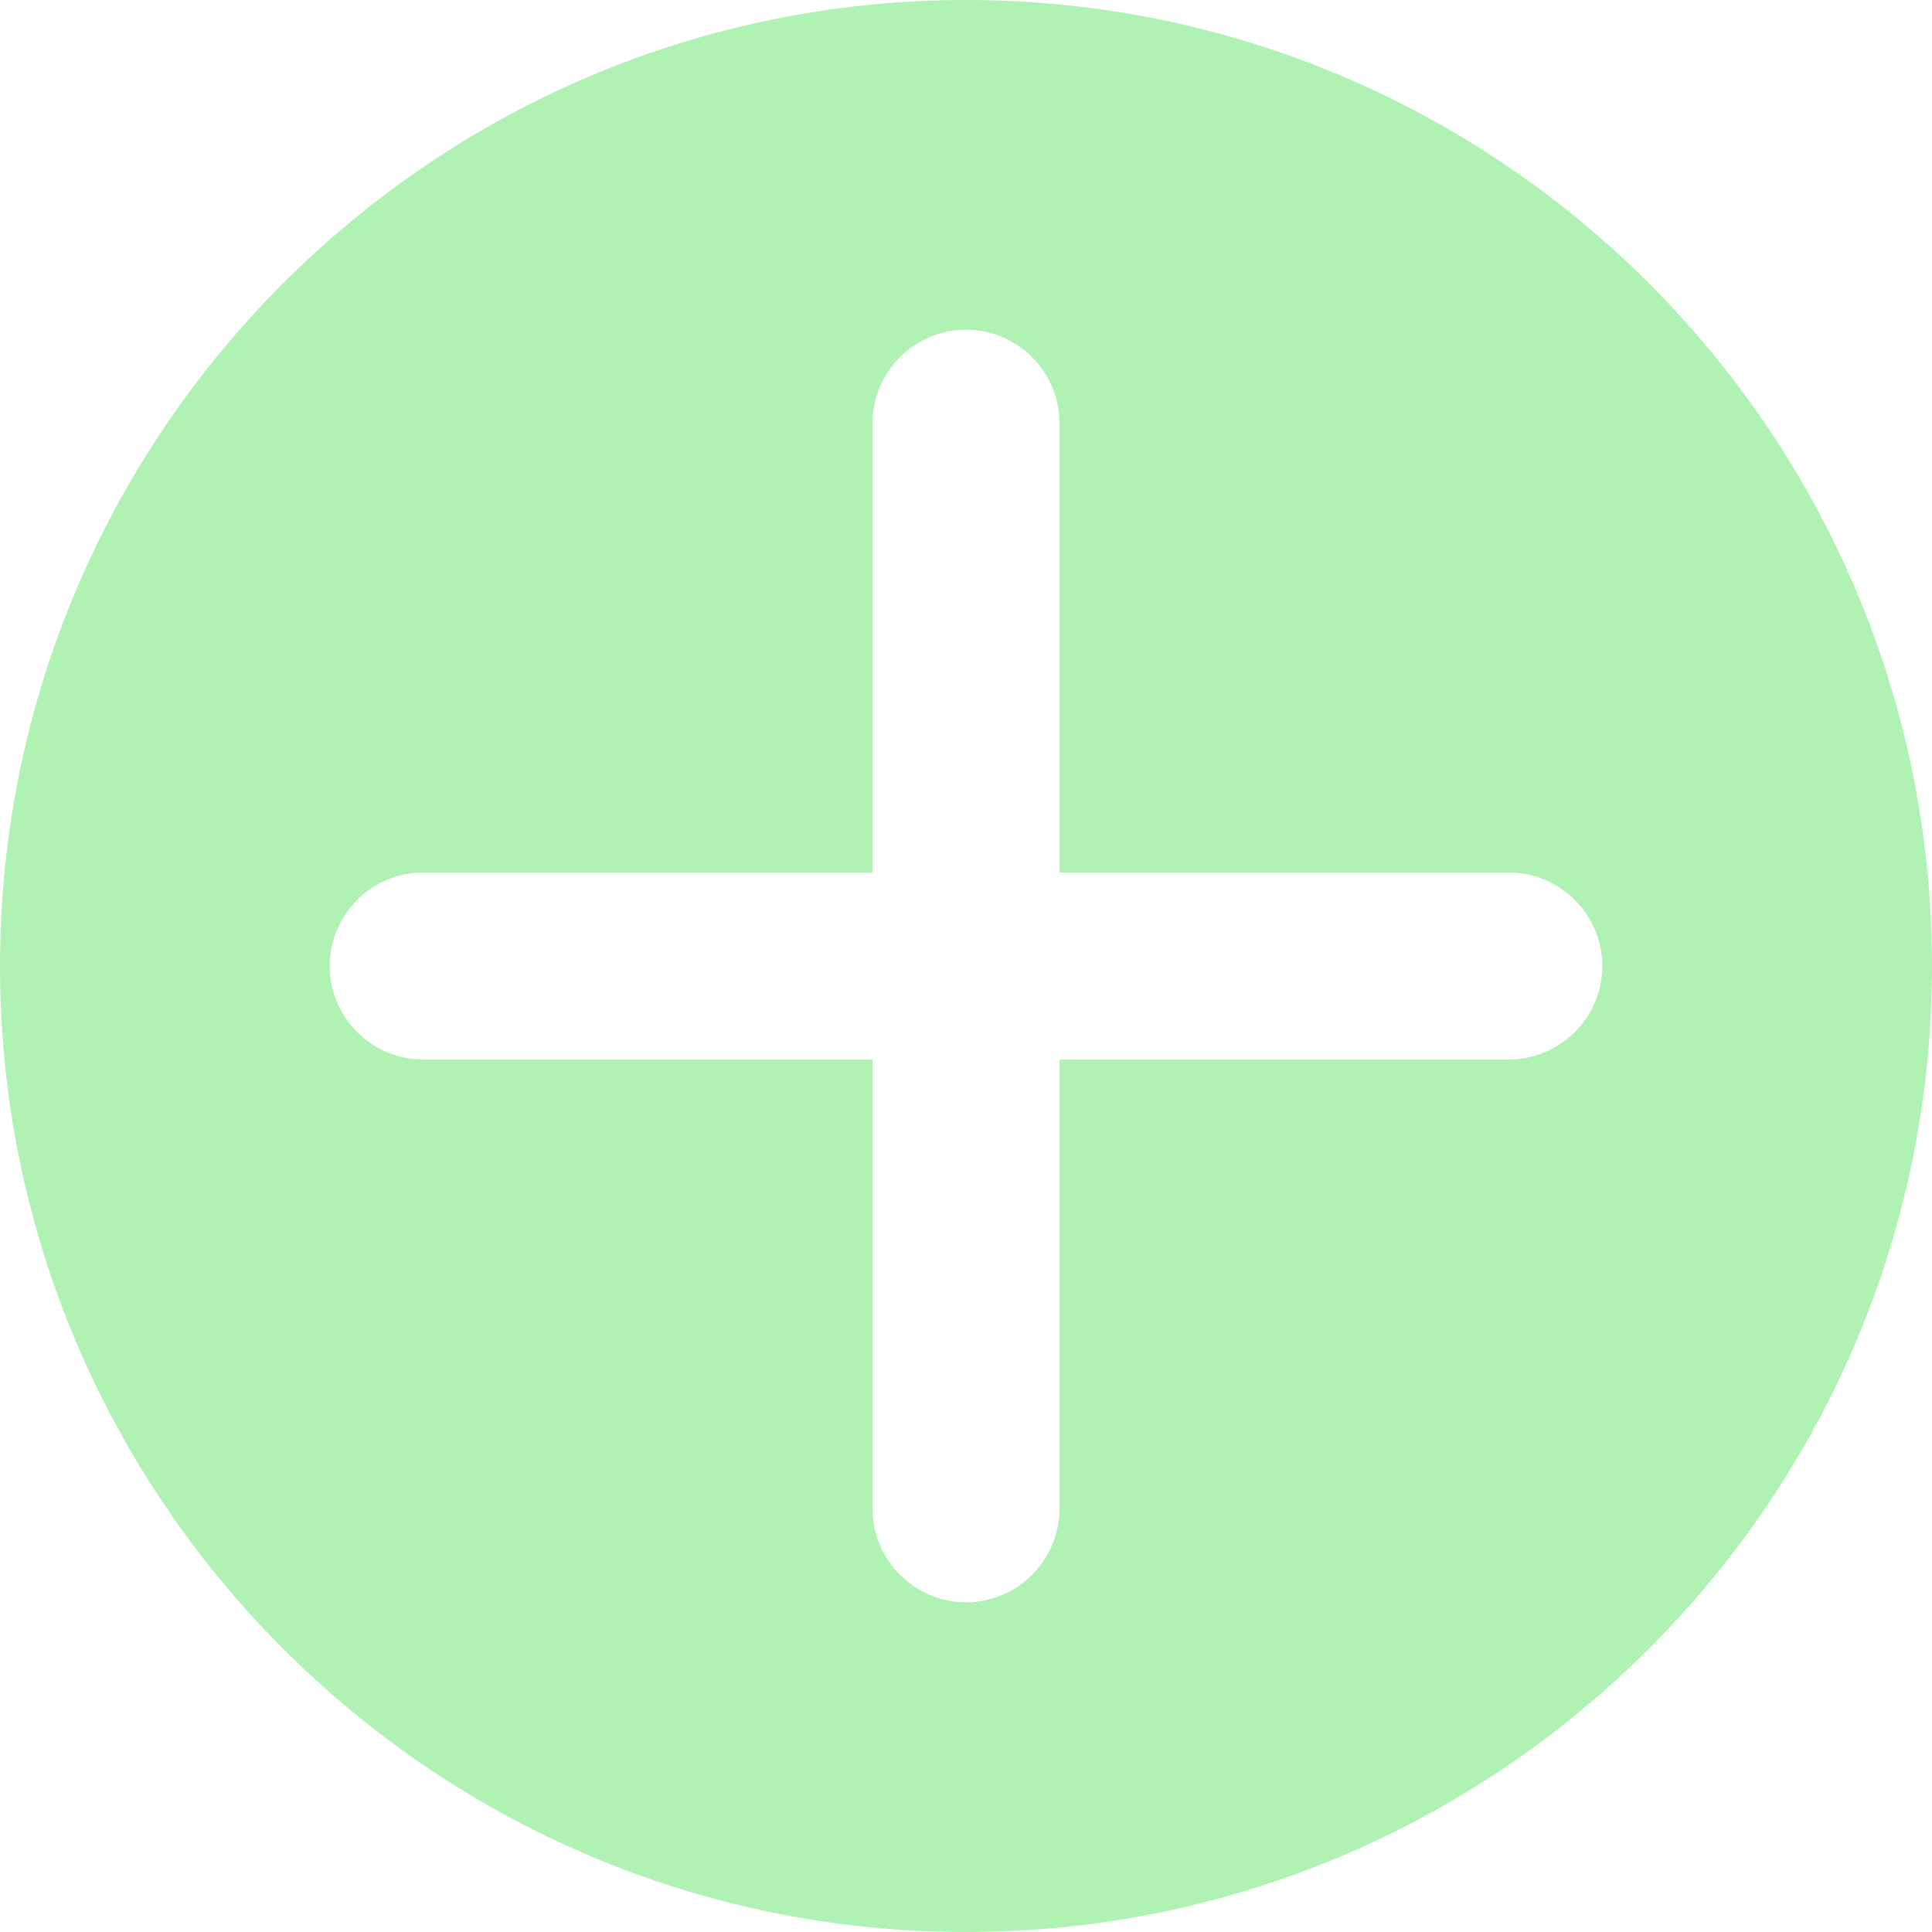
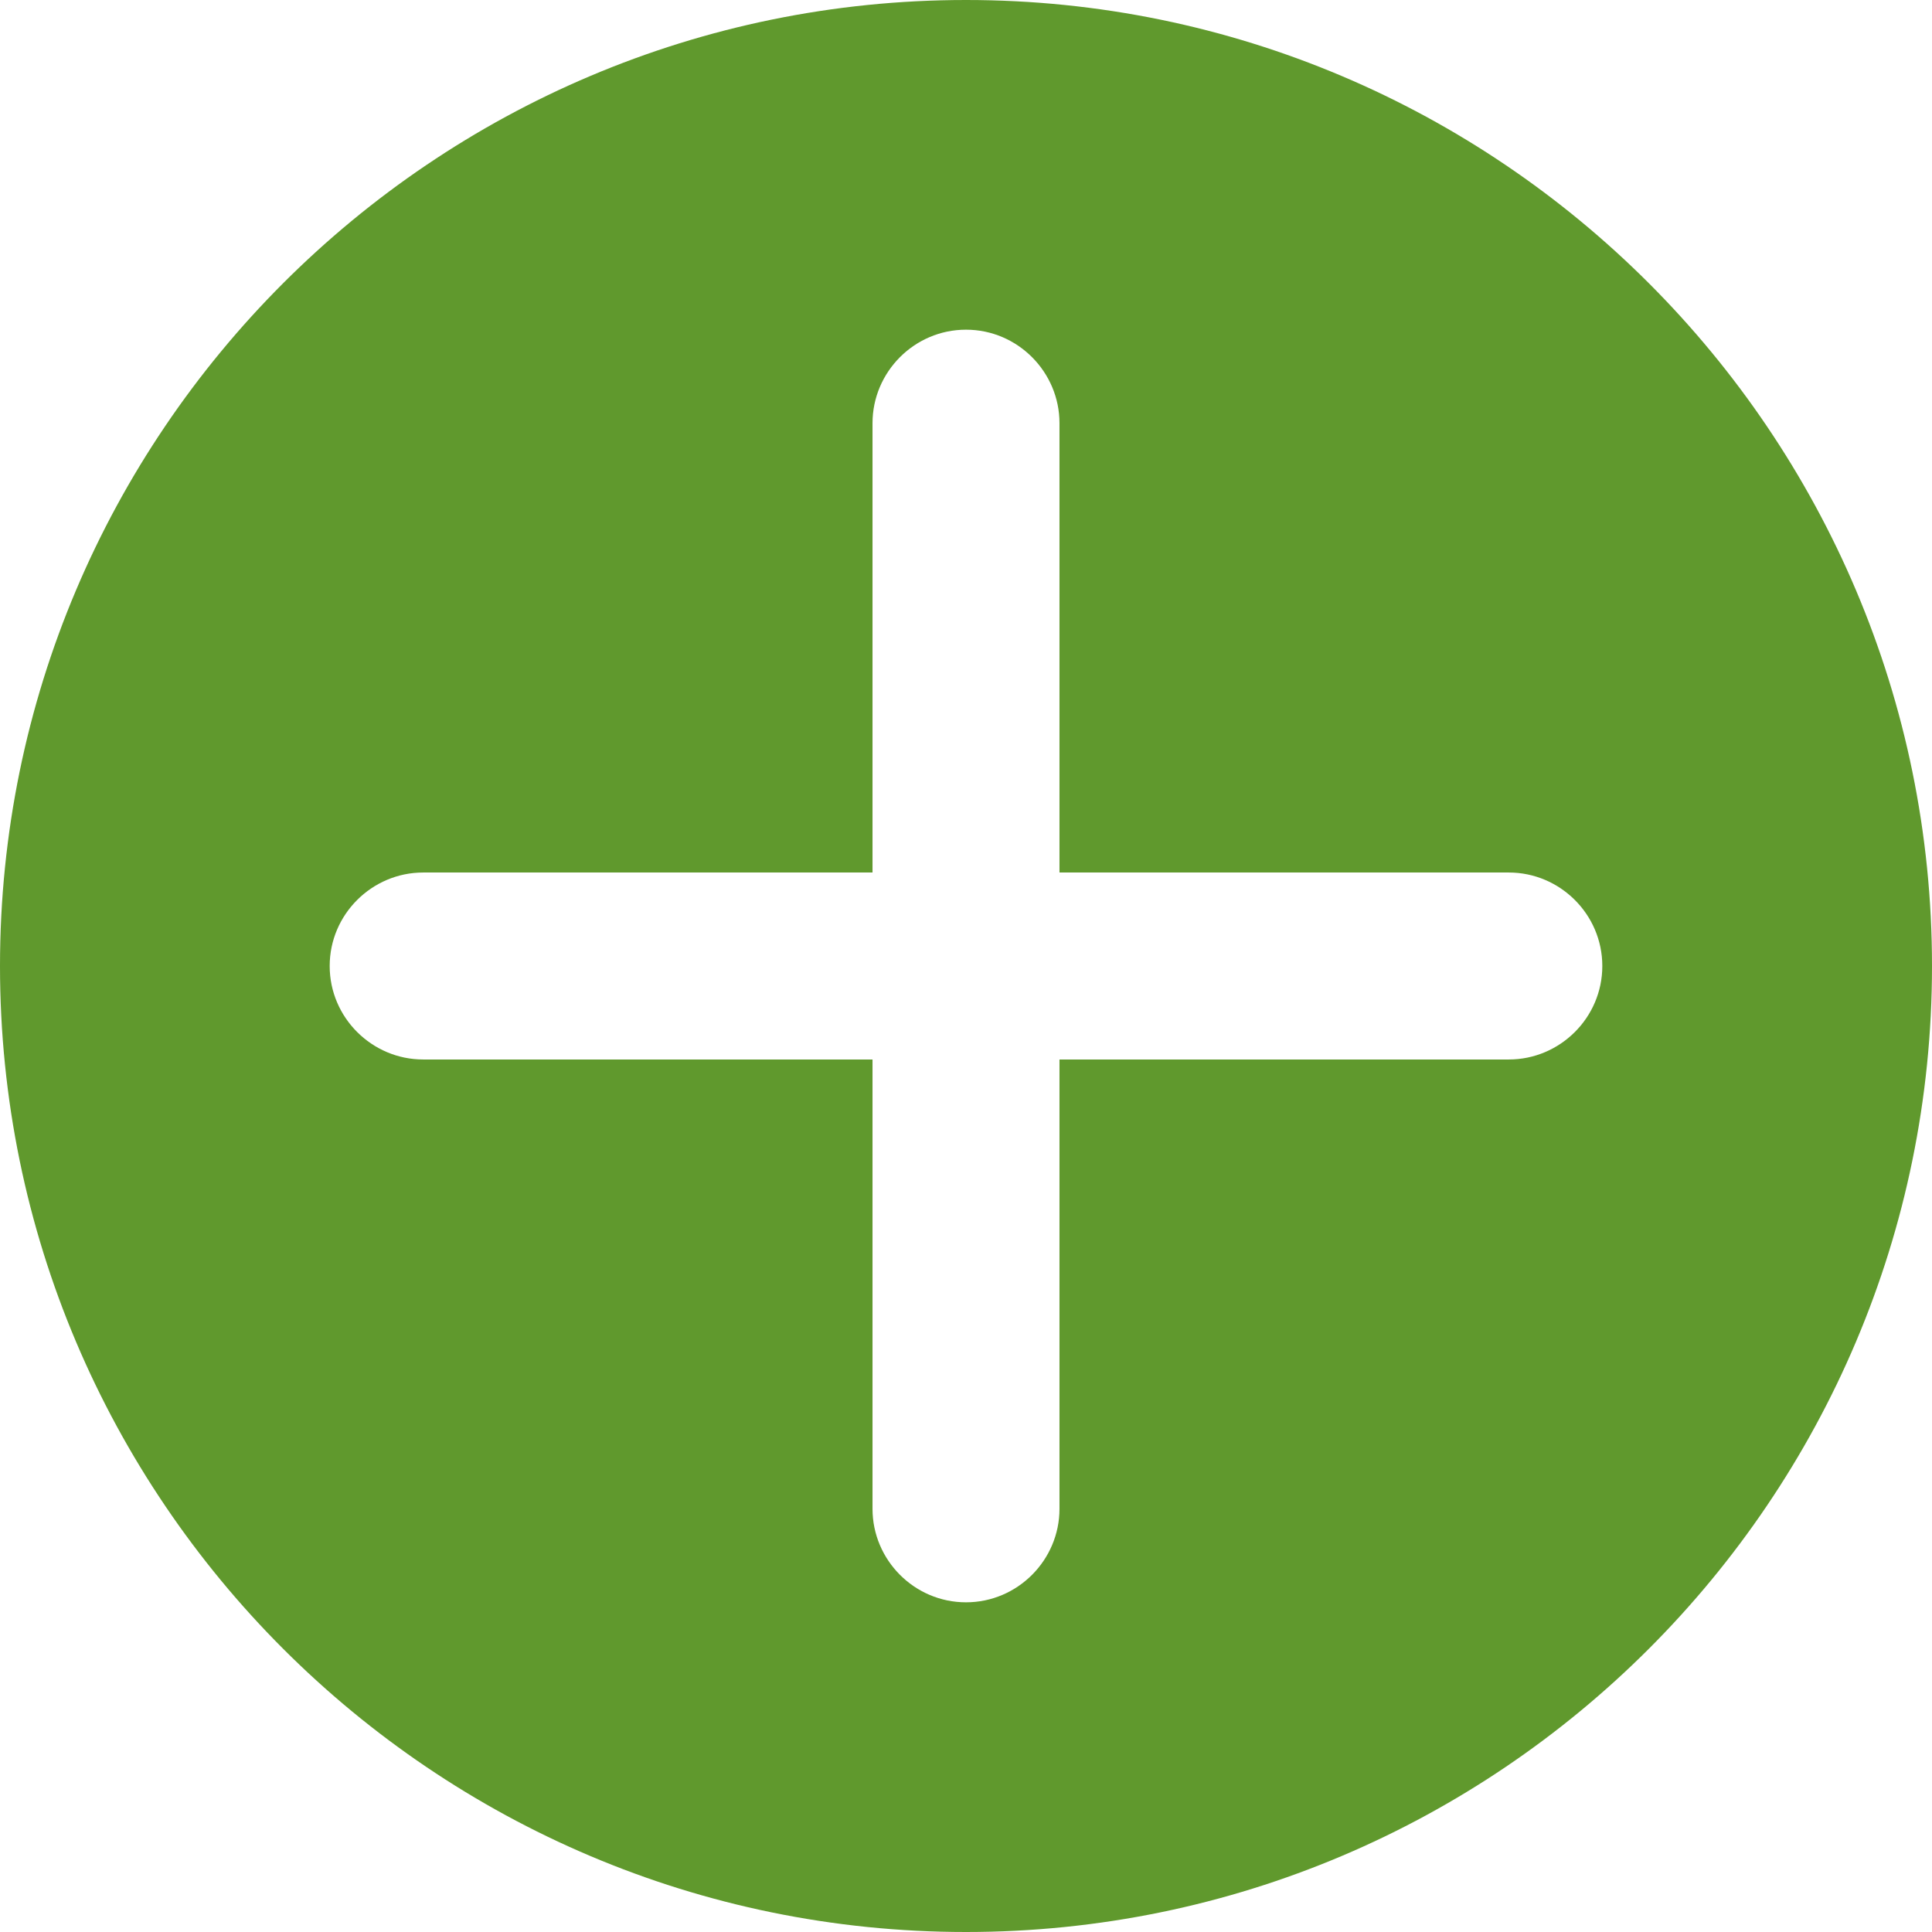
- <svg xmlns="http://www.w3.org/2000/svg" preserveAspectRatio="xMidYMid meet" version="1.0" viewBox="0.5 0.5 31.0 31.0" zoomAndPan="magnify" style="fill: rgb(176, 242, 180);" original_string_length="713">
+ <svg xmlns="http://www.w3.org/2000/svg" preserveAspectRatio="xMidYMid meet" version="1.0" viewBox="0.5 0.5 31.0 31.0" zoomAndPan="magnify" style="fill: #60992D;" original_string_length="713">
  <g id="__id250_s841lhf227">
    <path d="M16,0.5C7.45,0.5,0.5,7.45,0.5,16S7.45,31.5,16,31.5S31.5,24.55,31.5,16S24.55,0.5,16,0.5z M24.71,17.5 H17.5v7.21c0,0.82-0.67,1.5-1.5,1.5s-1.5-0.68-1.5-1.5V17.5H7.29c-0.82,0-1.5-0.67-1.5-1.5 c0-0.83,0.68-1.5,1.5-1.5H14.5V7.29c0-0.82,0.67-1.5,1.5-1.5s1.5,0.68,1.5,1.5V14.5h7.21 c0.82,0,1.5,0.67,1.5,1.5C26.21,16.83,25.53,17.5,24.71,17.5z" style="fill: inherit;" />
  </g>
</svg>
